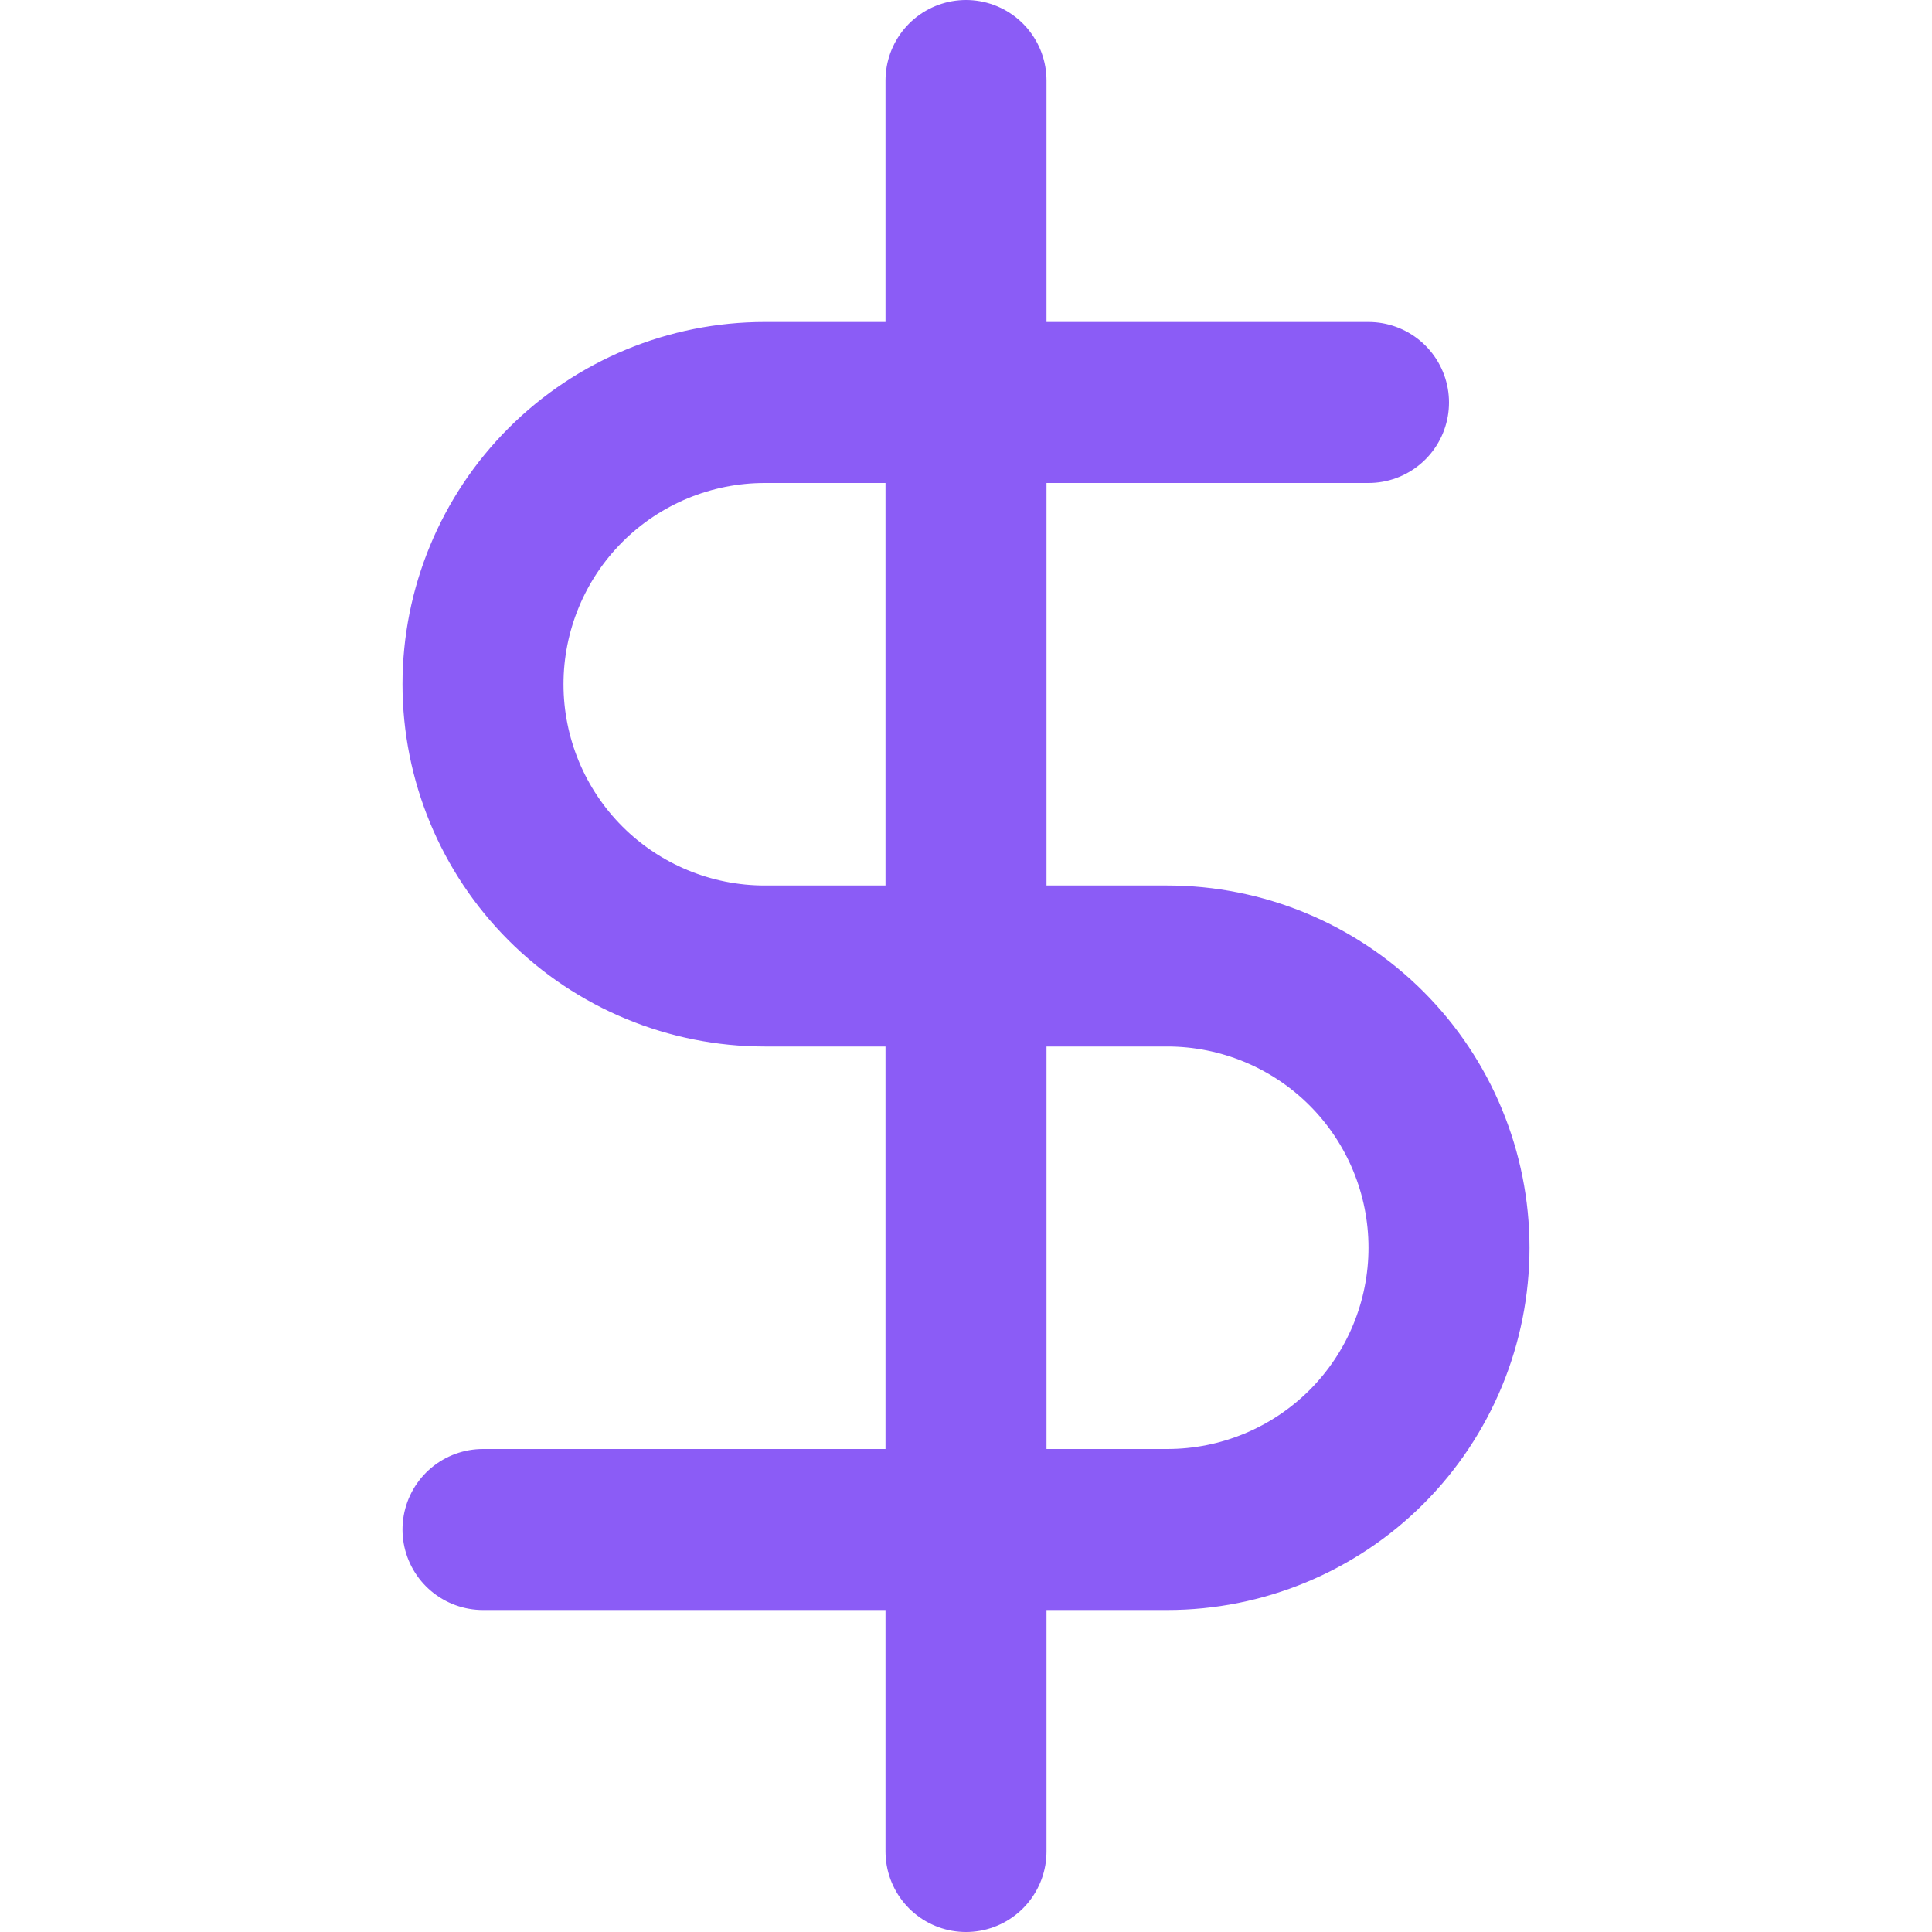
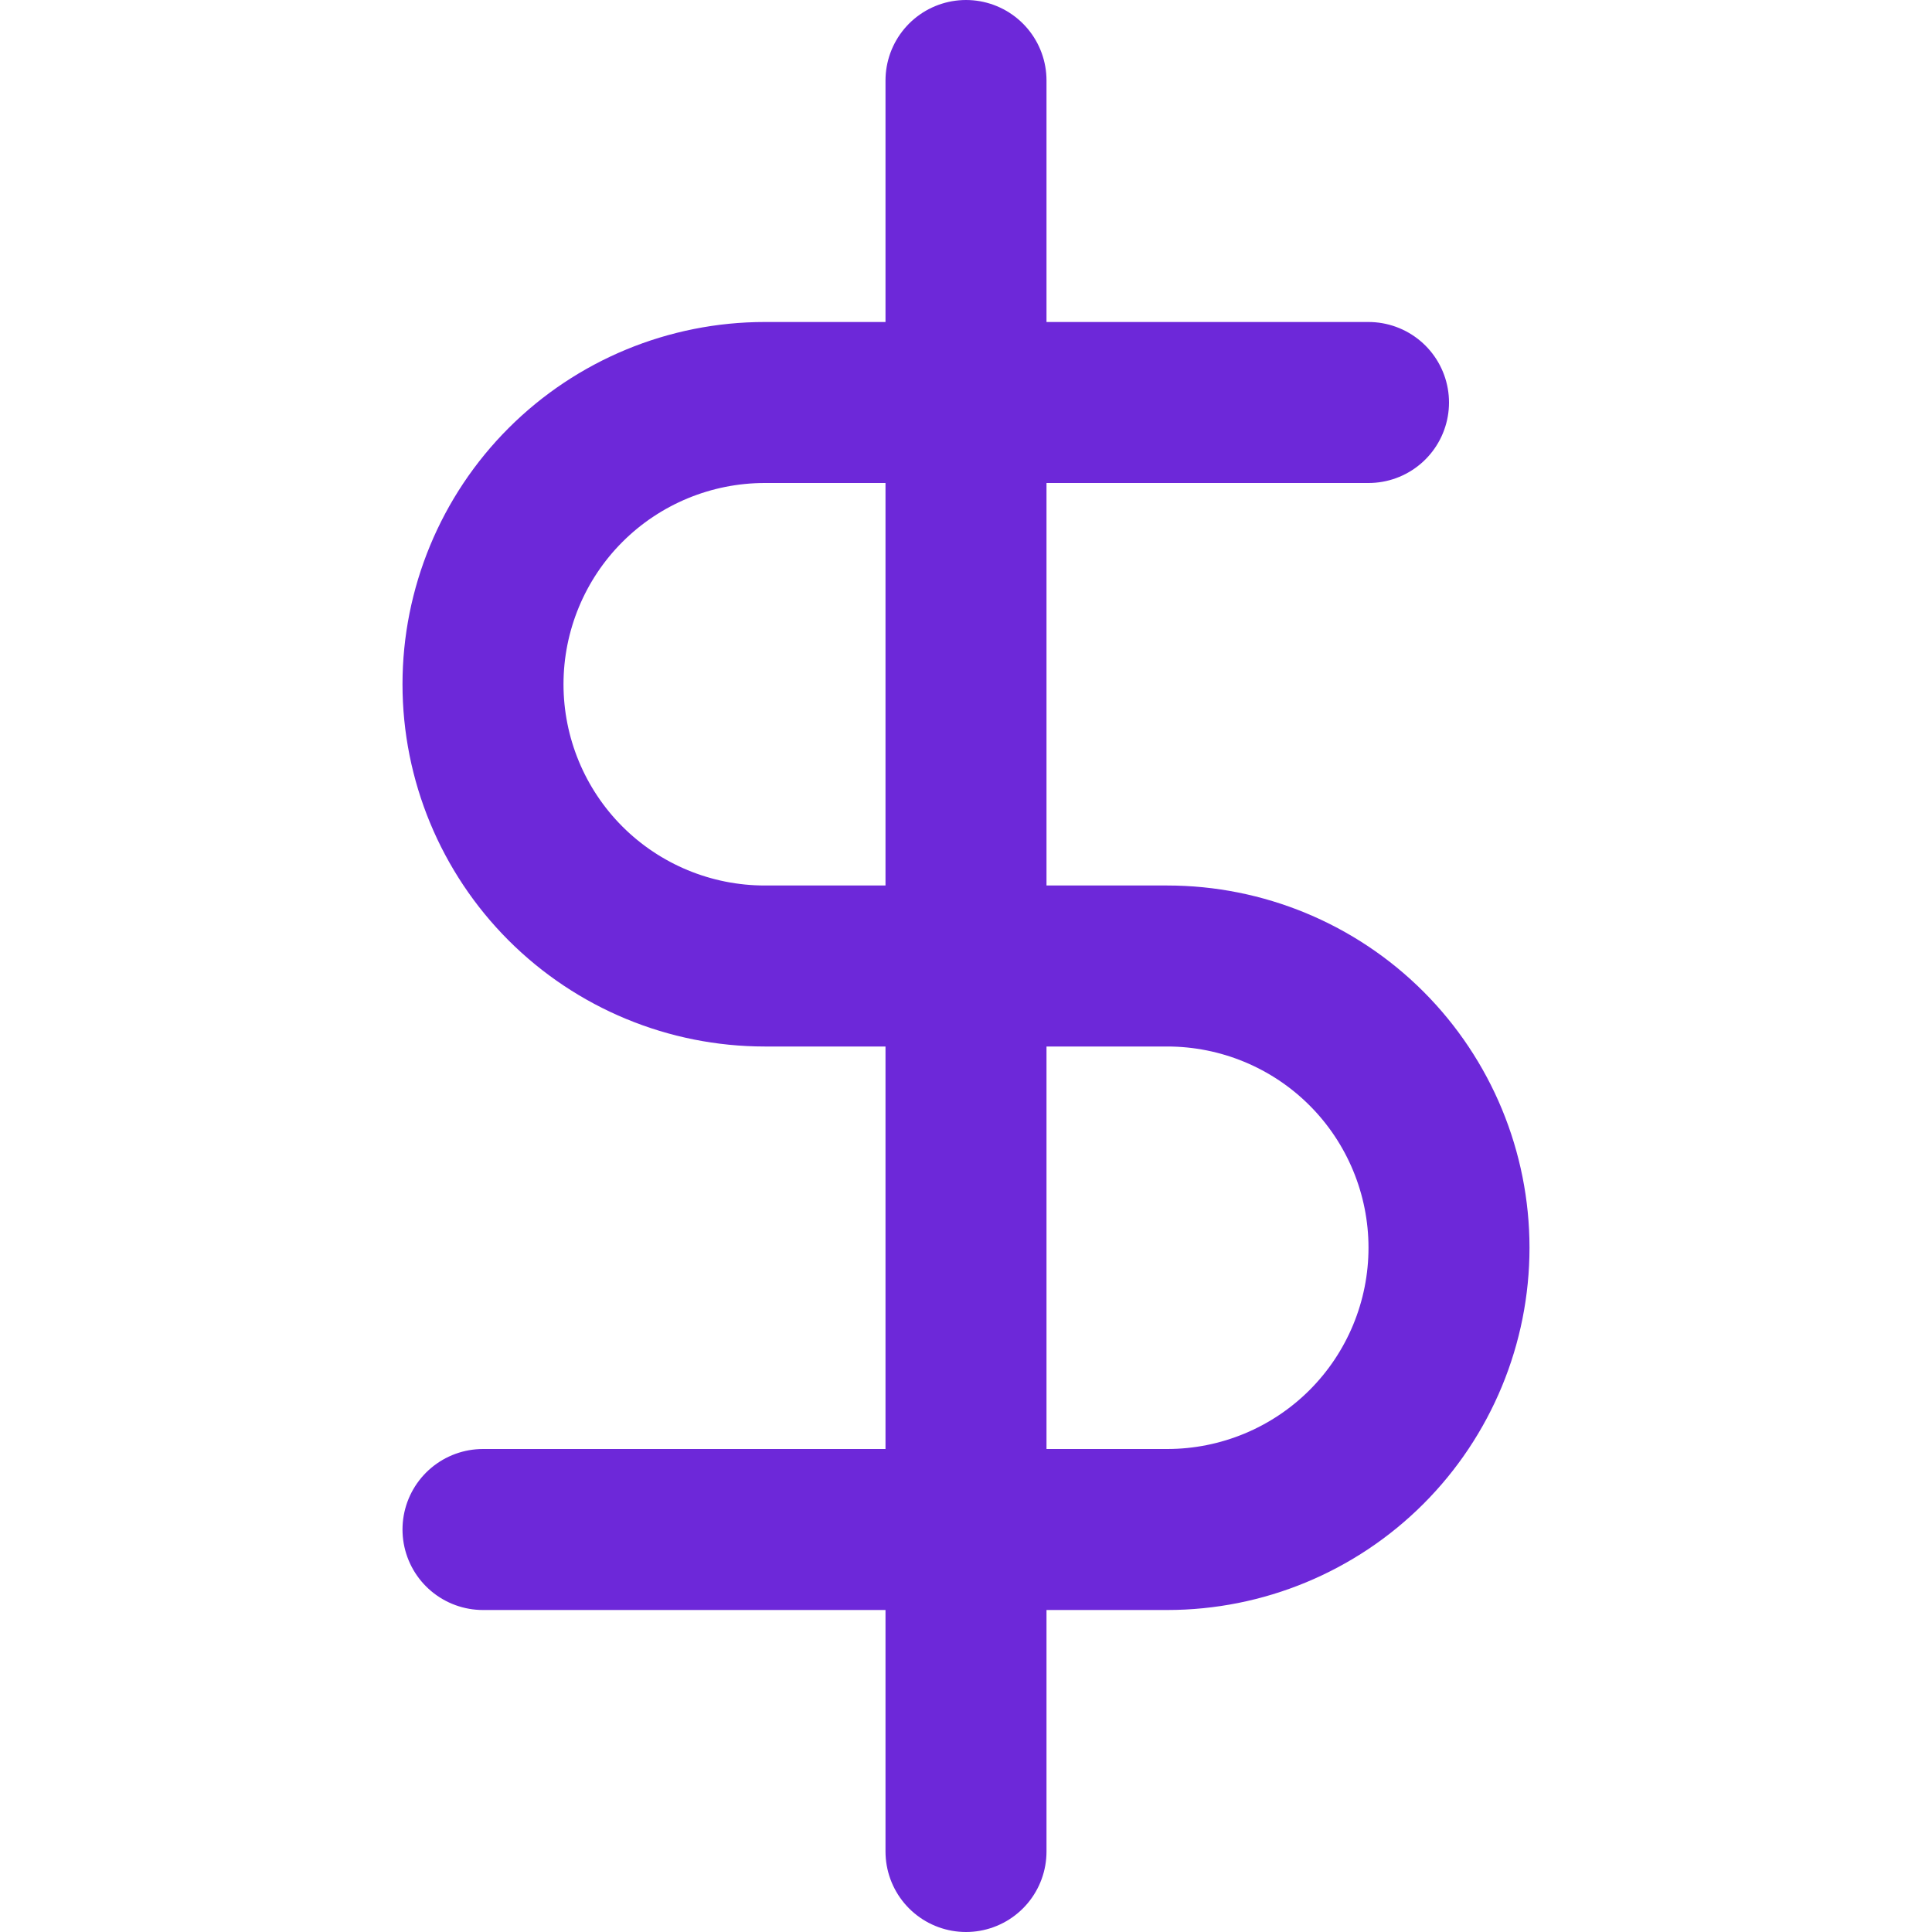
<svg xmlns="http://www.w3.org/2000/svg" width="24" height="24" viewBox="0 0 24 24" fill="none">
-   <path d="M12 1V23" stroke="#8B5CF6" stroke-width="2" stroke-linecap="round" stroke-linejoin="round" />
-   <path d="M17 5H9.5C8.572 5 7.681 5.369 7.025 6.025C6.369 6.681 6 7.572 6 8.5C6 9.428 6.369 10.319 7.025 10.975C7.681 11.631 8.572 12 9.5 12H14.5C15.428 12 16.319 12.369 16.975 13.025C17.631 13.681 18 14.572 18 15.5C18 16.428 17.631 17.319 16.975 17.975C16.319 18.631 15.428 19 14.5 19H6" stroke="#8B5CF6" stroke-width="2" stroke-linecap="round" stroke-linejoin="round" />
+   <path d="M12 1V23" stroke="#6D28D9" stroke-width="2" stroke-linecap="round" stroke-linejoin="round" />
+   <path d="M17 5H9.5C8.572 5 7.681 5.369 7.025 6.025C6.369 6.681 6 7.572 6 8.5C6 9.428 6.369 10.319 7.025 10.975C7.681 11.631 8.572 12 9.5 12H14.5C15.428 12 16.319 12.369 16.975 13.025C17.631 13.681 18 14.572 18 15.5C18 16.428 17.631 17.319 16.975 17.975C16.319 18.631 15.428 19 14.5 19H6" stroke="#6D28D9" stroke-width="2" stroke-linecap="round" stroke-linejoin="round" />
</svg>
